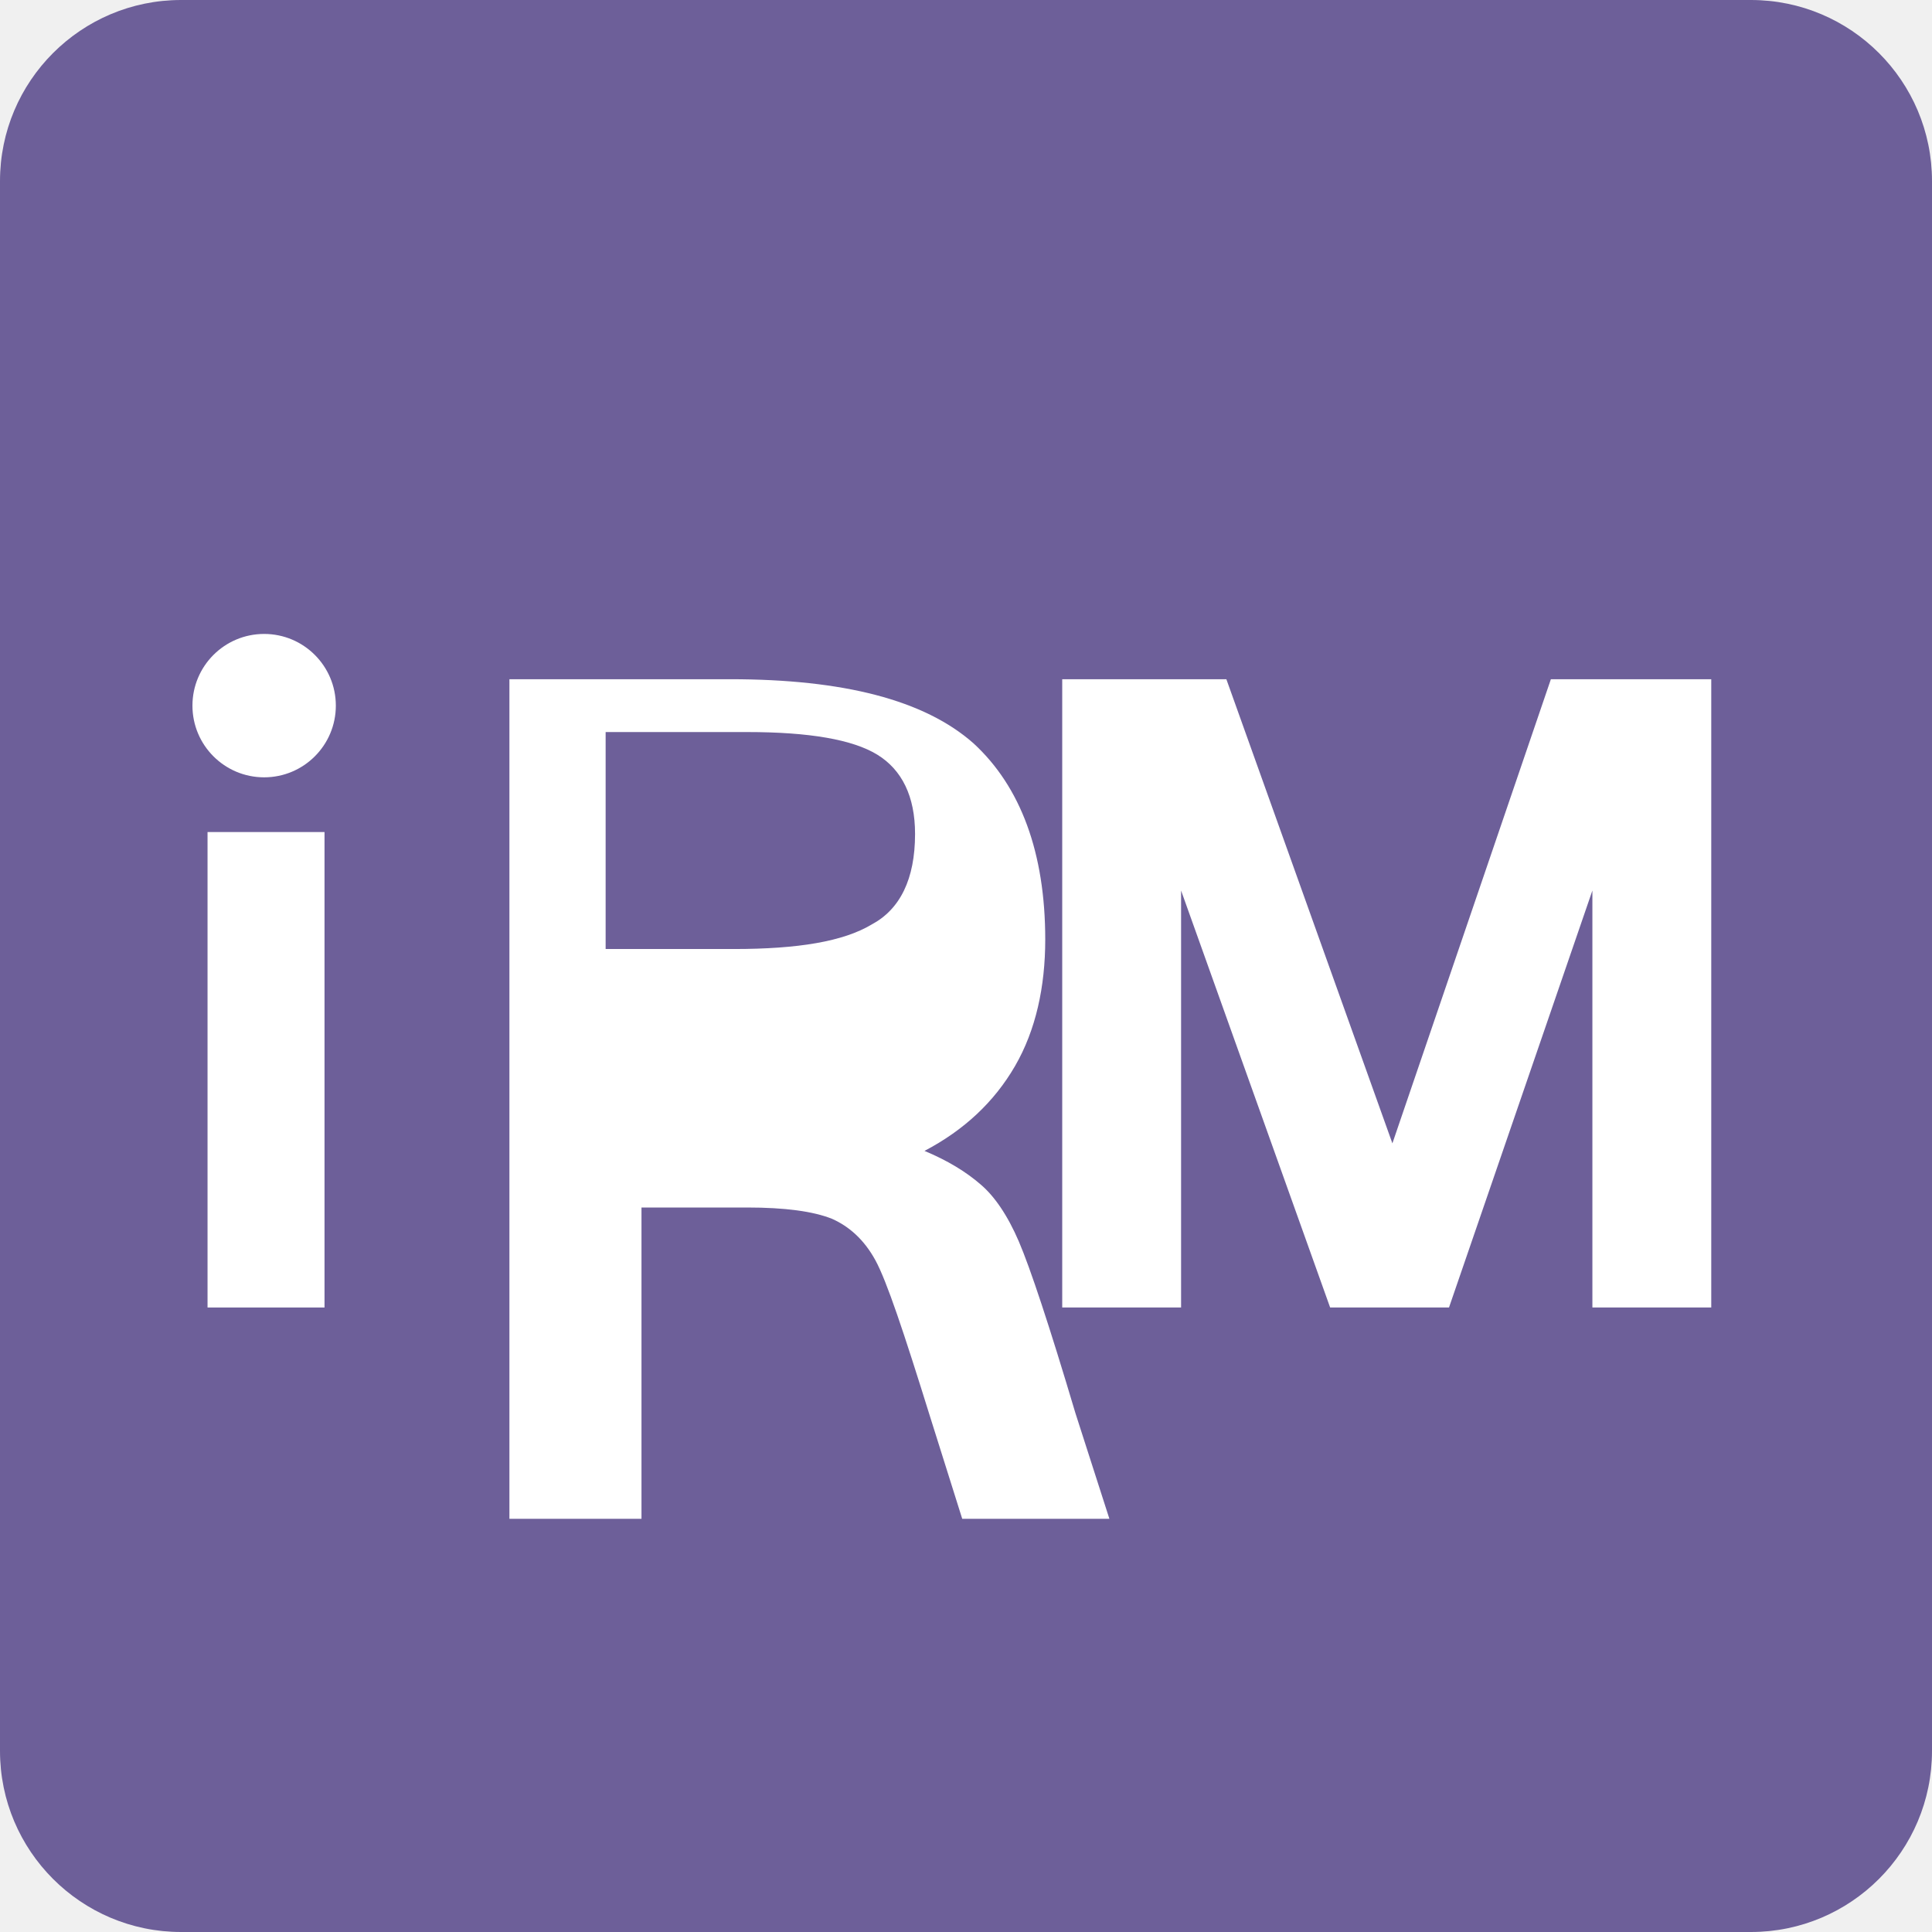
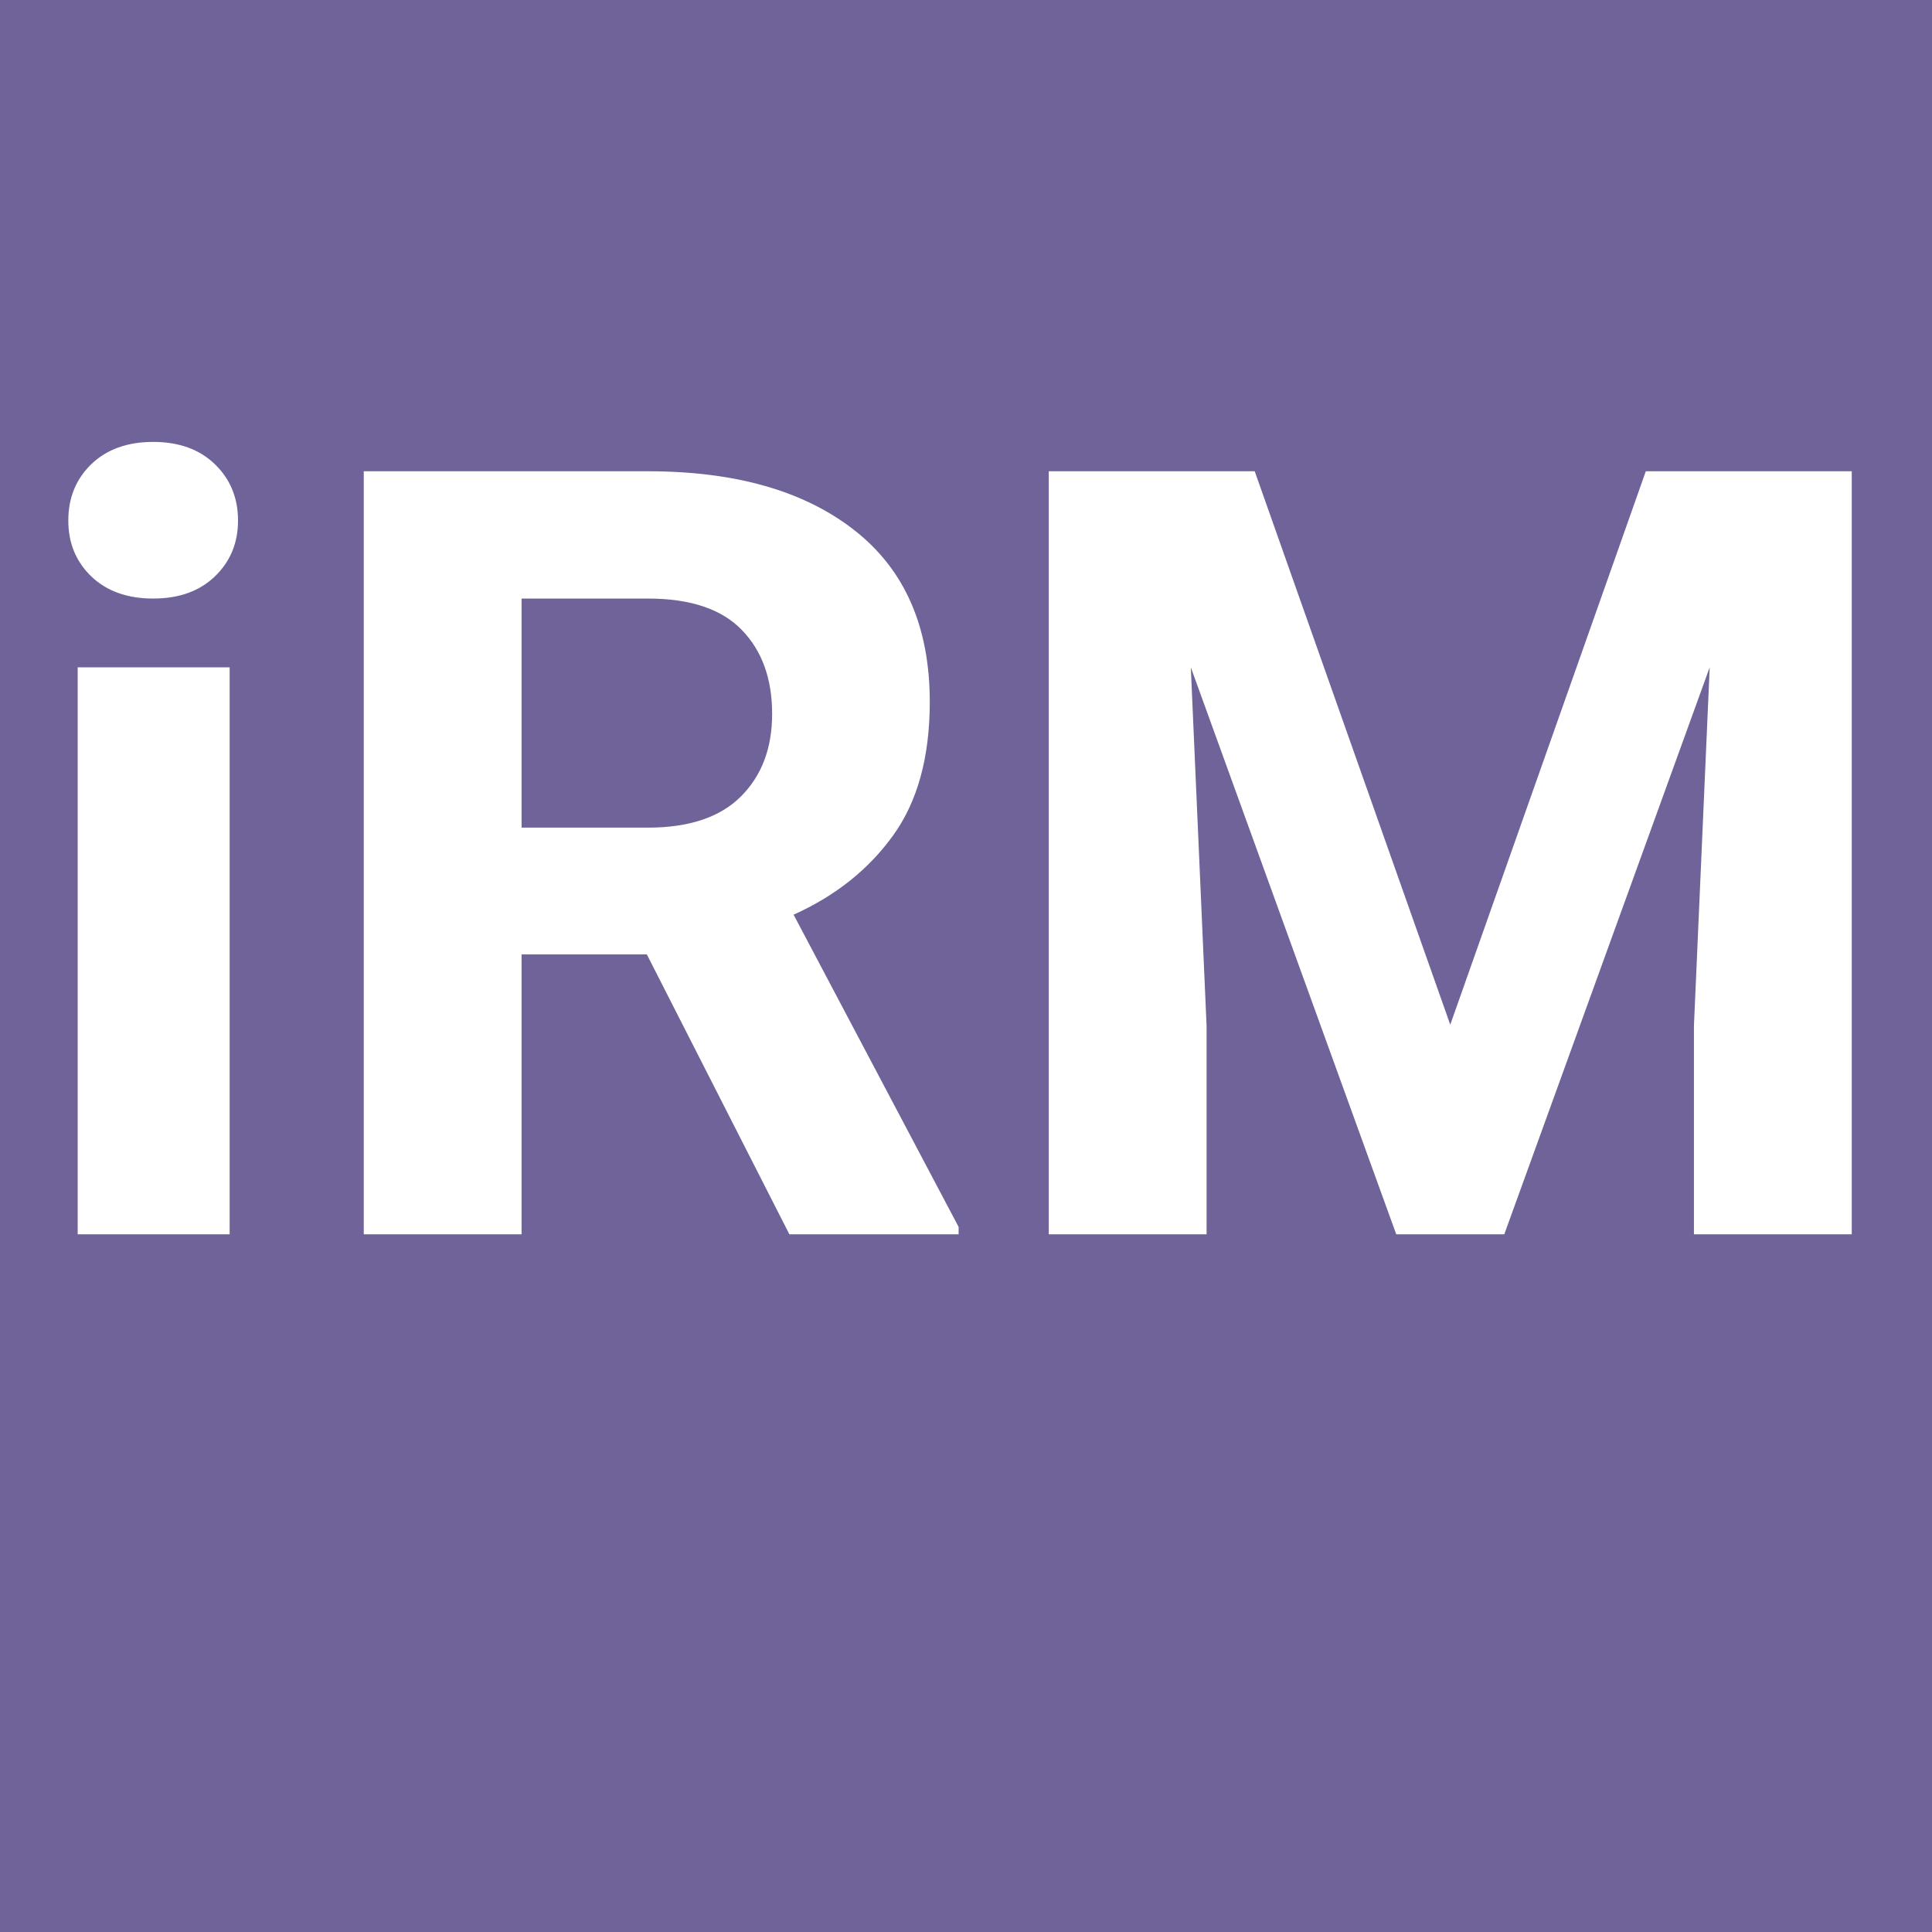
- <svg xmlns="http://www.w3.org/2000/svg" viewBox="0 0 1024 1024" role="img" aria-labelledby="title">
-   <rect width="1024" height="1024" rx="96" fill="#6d5f99" />
-   <circle cx="140" cy="374" r="38" fill="#fff" />
-   <rect x="110" y="441" width="62" height="252" fill="#fff" />
-   <path fill="#fff" d="M251 360h136c60 0 103 11 129 34 25 23 38 58 38 104 0 25-5 48-16 67-11 19-27 34-48 45 12 5 22 11 30 18 7 6 14 16 20 30 6 14 16 44 30 91l18 56h-78l-17-54c-14-45-23-72-29-83-6-11-14-18-23-22-10-4-25-6-45-6h-56v165h-70V360zm70 52v91h68c34 0 58-4 73-13 15-8 23-24 23-48 0-20-7-34-20-42-13-8-36-12-69-12h-75z" />
-   <path fill="#fff" d="M563 360h87l88 246 84-246h85v333h-63V472l-76 221h-63l-79-221v221h-63V360z" />
+ <svg xmlns="http://www.w3.org/2000/svg" width="180" height="180" viewBox="0 0 180 180" role="img" aria-label="iRM apple touch icon">
+   <rect width="180" height="180" fill="#6f639a" />
+   <text x="90" y="115" text-anchor="middle" font-family="Roboto, Arial, Helvetica, sans-serif" font-size="100" font-weight="700" fill="#ffffff">iRM</text>
</svg>
